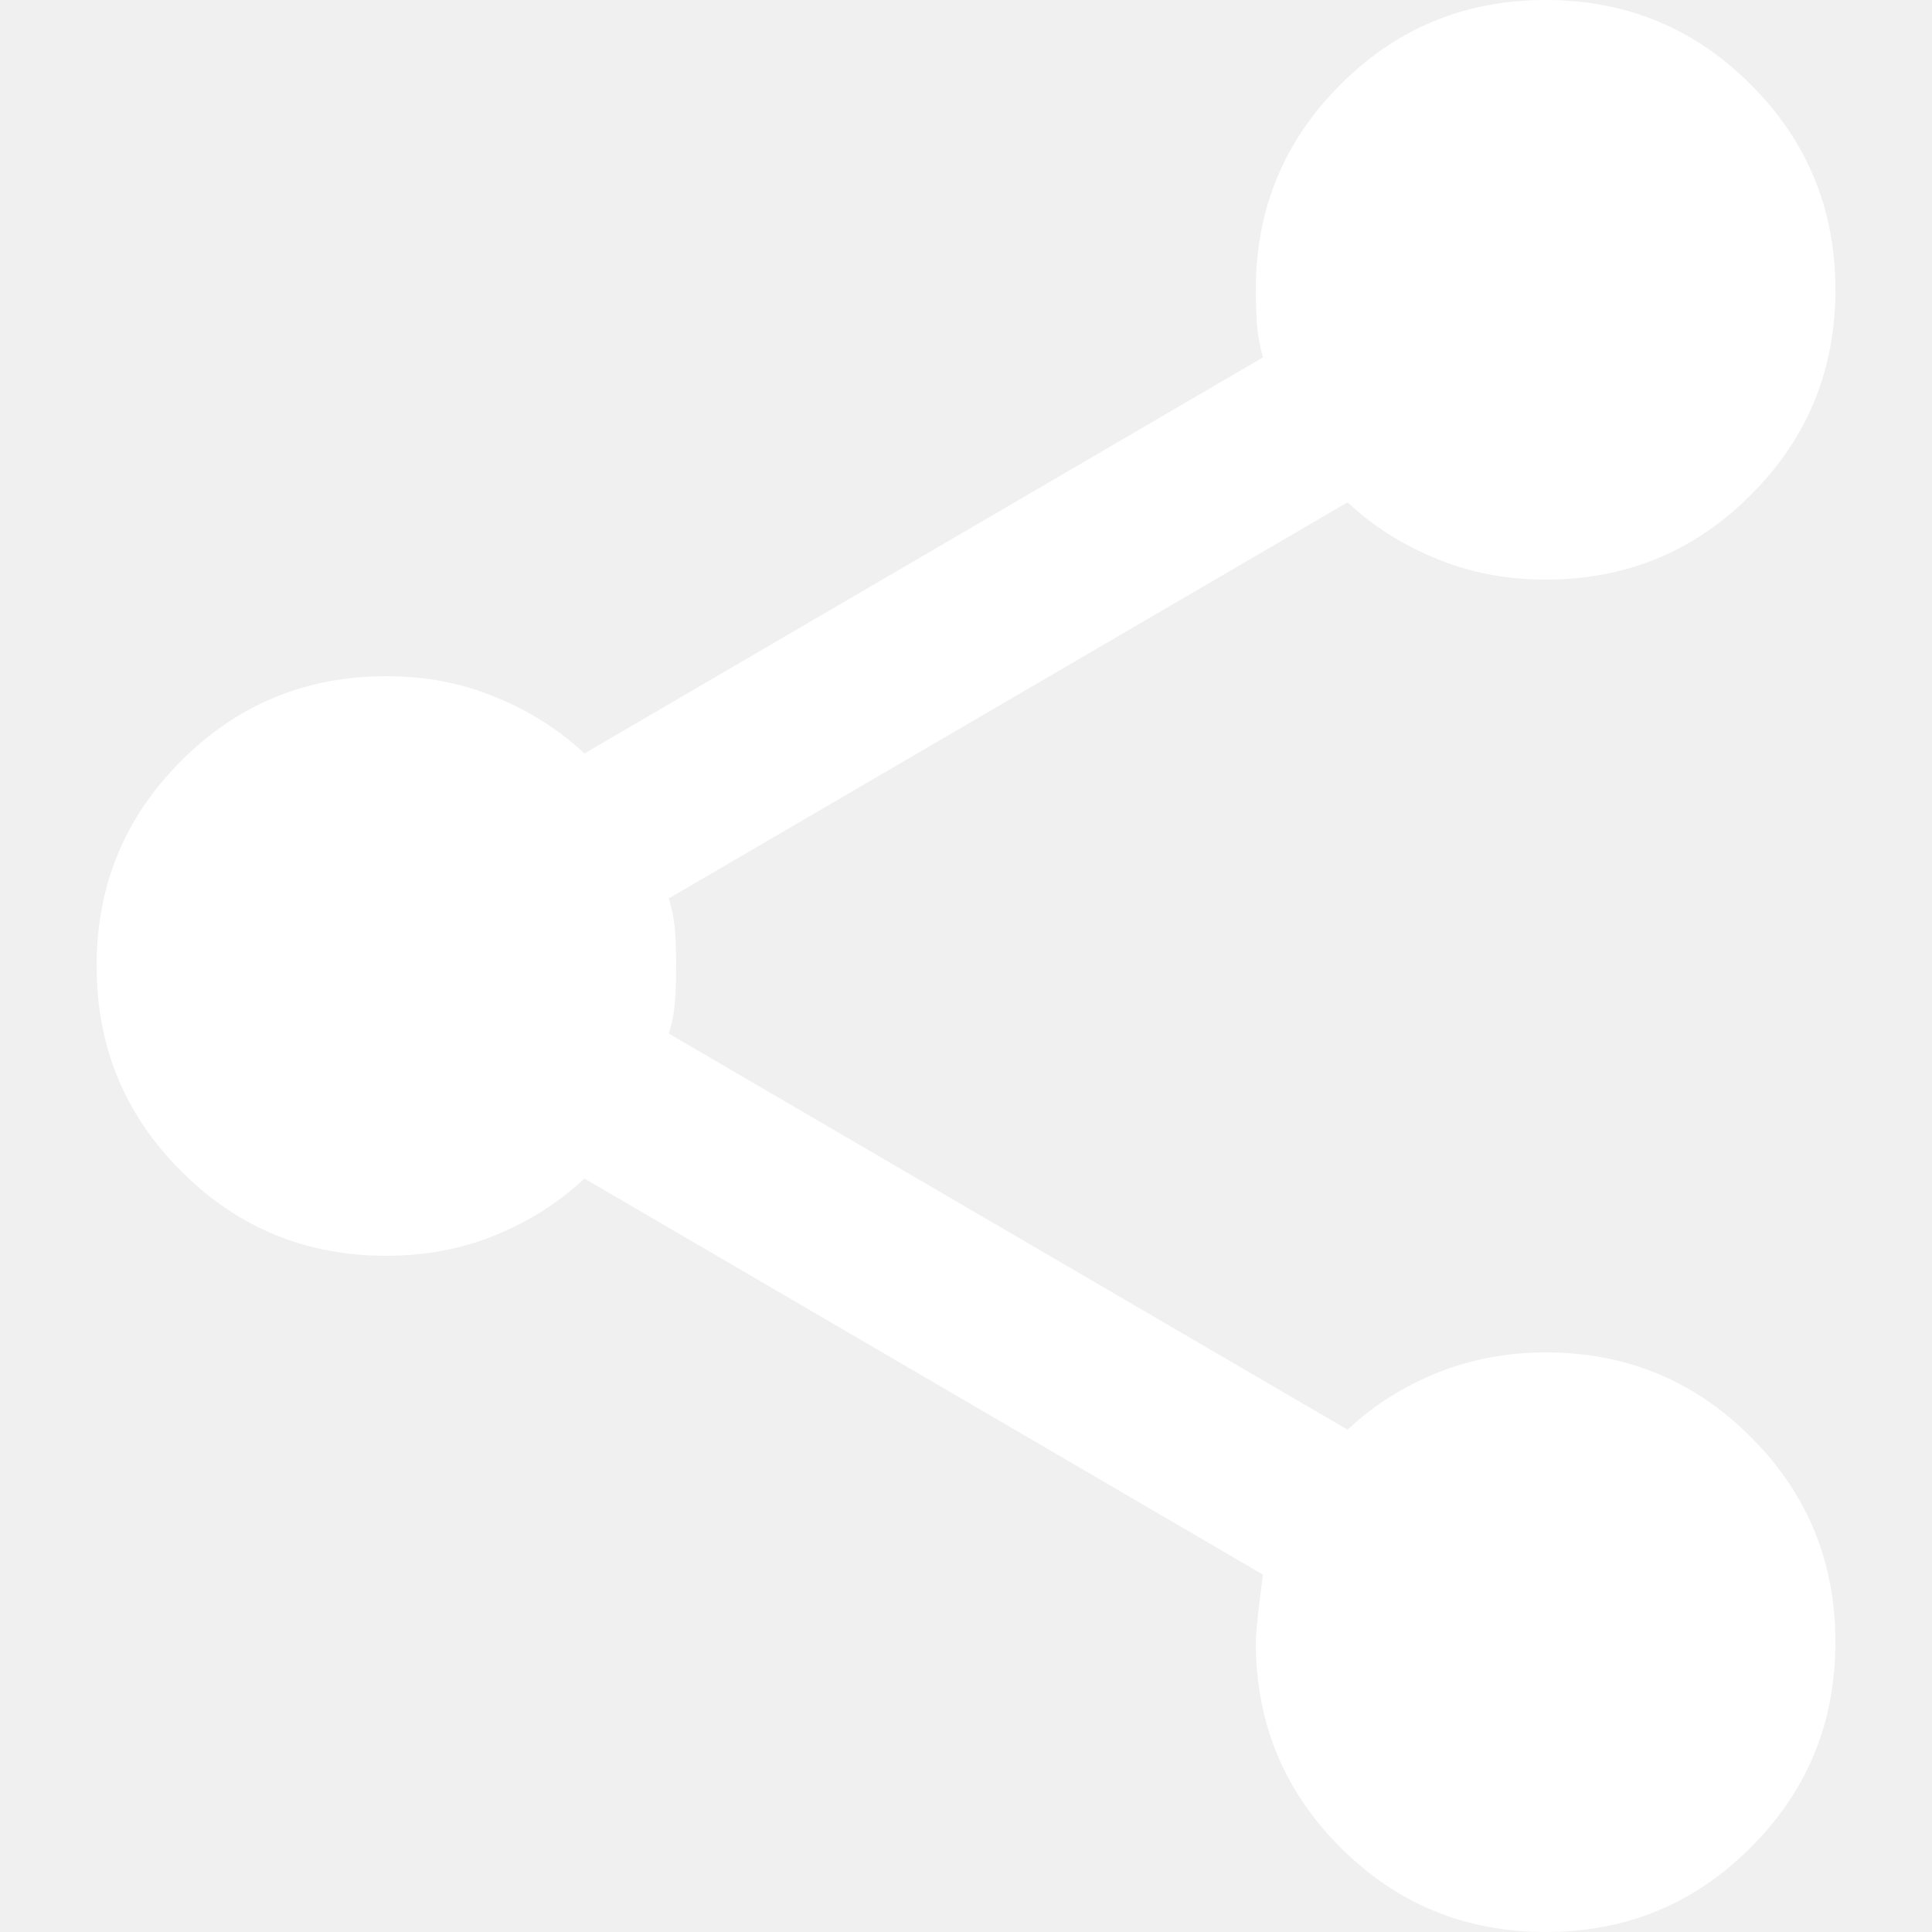
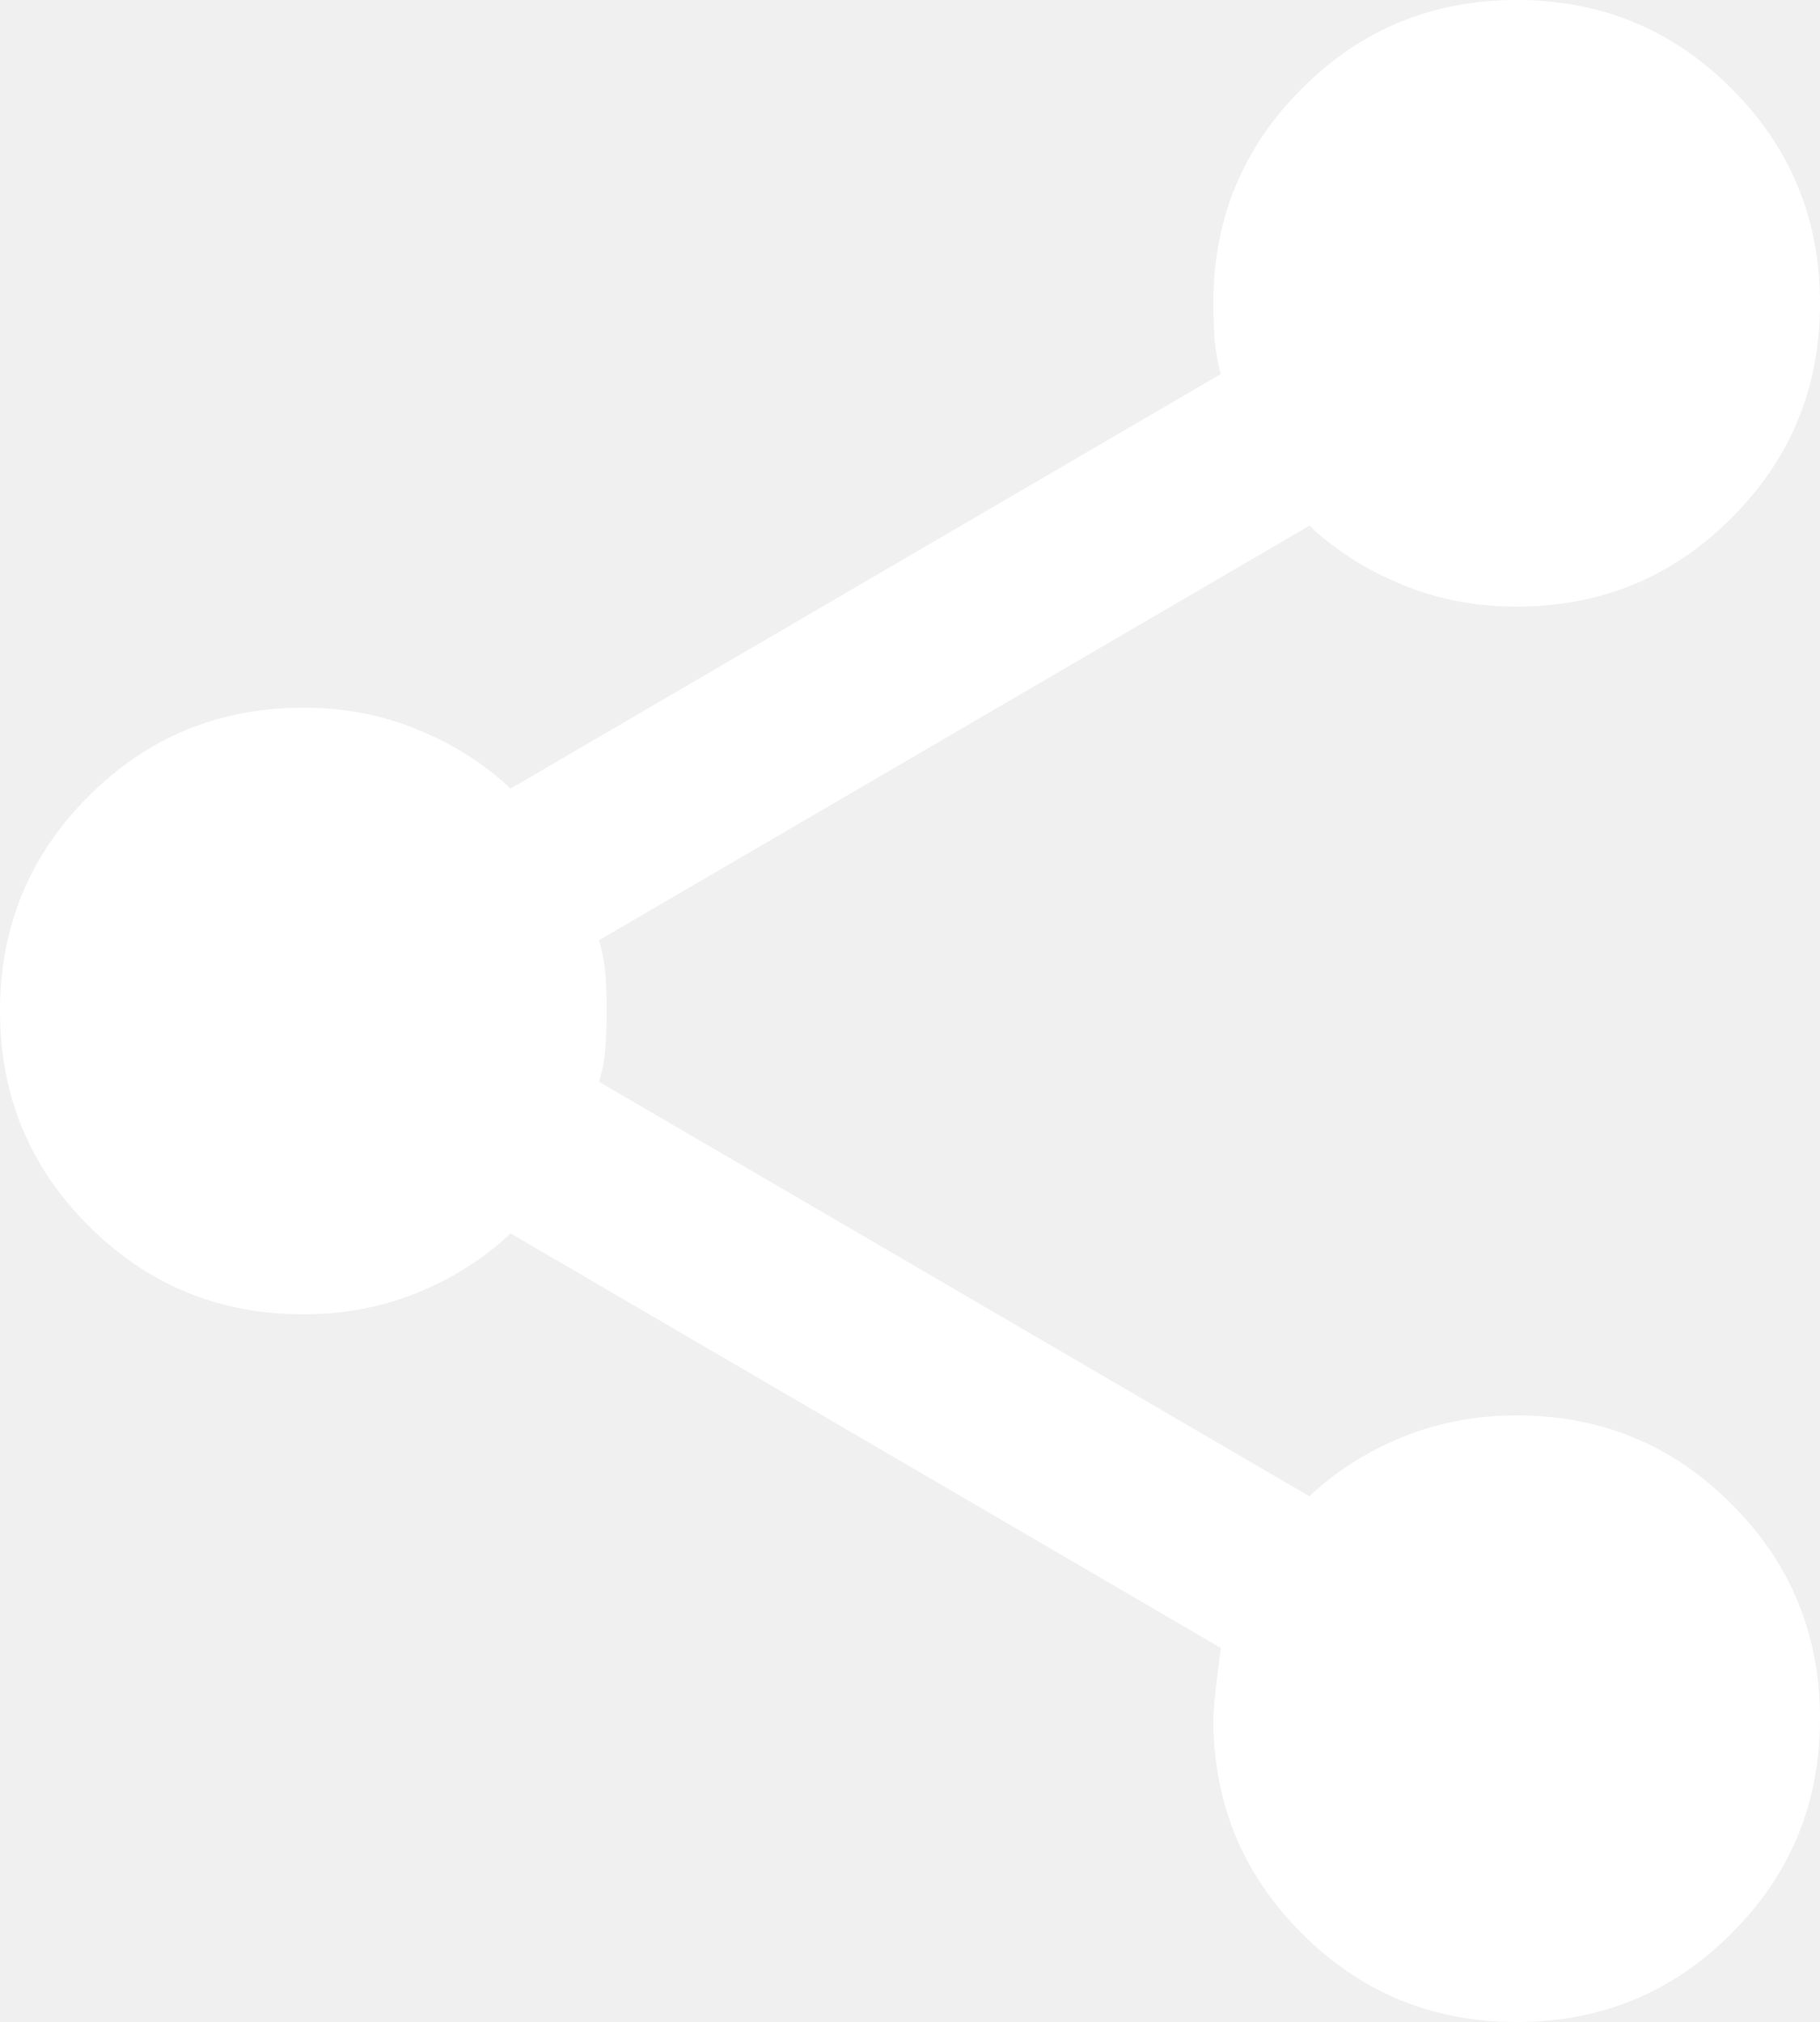
- <svg xmlns="http://www.w3.org/2000/svg" width="10" height="10" viewBox="0 0 10 10" fill="none">
-   <path d="M8 10C7.583 10 7.229 9.854 6.938 9.562C6.646 9.271 6.5 8.917 6.5 8.5C6.5 8.45 6.513 8.333 6.537 8.15L3.025 6.1C2.892 6.225 2.737 6.323 2.562 6.394C2.388 6.465 2.2 6.5 2 6.5C1.583 6.5 1.229 6.354 0.938 6.062C0.646 5.771 0.5 5.417 0.5 5C0.5 4.583 0.646 4.229 0.938 3.938C1.229 3.646 1.583 3.5 2 3.5C2.2 3.5 2.388 3.535 2.562 3.607C2.737 3.678 2.892 3.775 3.025 3.9L6.537 1.85C6.521 1.792 6.511 1.736 6.506 1.681C6.503 1.627 6.5 1.567 6.5 1.5C6.5 1.083 6.646 0.729 6.938 0.438C7.229 0.146 7.583 0 8 0C8.417 0 8.771 0.146 9.062 0.438C9.354 0.729 9.5 1.083 9.5 1.5C9.5 1.917 9.354 2.271 9.062 2.562C8.771 2.854 8.417 3 8 3C7.8 3 7.612 2.965 7.438 2.893C7.263 2.822 7.108 2.725 6.975 2.6L3.462 4.65C3.479 4.708 3.49 4.765 3.494 4.819C3.498 4.873 3.5 4.934 3.5 5C3.5 5.066 3.498 5.127 3.494 5.181C3.49 5.236 3.48 5.292 3.462 5.35L6.975 7.4C7.108 7.275 7.263 7.177 7.438 7.106C7.612 7.036 7.8 7 8 7C8.417 7 8.771 7.146 9.062 7.438C9.354 7.729 9.5 8.083 9.5 8.5C9.5 8.917 9.354 9.271 9.062 9.562C8.771 9.854 8.417 10 8 10Z" fill="white" />
+ <svg xmlns="http://www.w3.org/2000/svg" width="9" height="10" viewBox="0 0 9 10" fill="none">
+   <path d="M7.5 10C7.083 10 6.729 9.854 6.438 9.562C6.146 9.271 6 8.917 6 8.5C6 8.45 6.013 8.333 6.037 8.15L2.525 6.1C2.392 6.225 2.237 6.323 2.062 6.394C1.887 6.465 1.7 6.5 1.5 6.5C1.083 6.5 0.729 6.354 0.438 6.062C0.146 5.771 0 5.417 0 5C0 4.583 0.146 4.229 0.438 3.938C0.729 3.646 1.083 3.5 1.5 3.5C1.7 3.5 1.887 3.535 2.062 3.607C2.237 3.678 2.392 3.775 2.525 3.9L6.037 1.85C6.021 1.792 6.011 1.736 6.006 1.681C6.003 1.627 6 1.567 6 1.5C6 1.083 6.146 0.729 6.438 0.438C6.729 0.146 7.083 0 7.5 0C7.917 0 8.271 0.146 8.562 0.438C8.854 0.729 9 1.083 9 1.5C9 1.917 8.854 2.271 8.562 2.562C8.271 2.854 7.917 3 7.5 3C7.3 3 7.112 2.965 6.938 2.893C6.763 2.822 6.608 2.725 6.475 2.6L2.962 4.65C2.979 4.708 2.99 4.765 2.994 4.819C2.998 4.873 3 4.934 3 5C3 5.066 2.998 5.127 2.994 5.181C2.99 5.236 2.98 5.292 2.962 5.35L6.475 7.4C6.608 7.275 6.763 7.177 6.938 7.106C7.112 7.036 7.3 7 7.5 7C7.917 7 8.271 7.146 8.562 7.438C8.854 7.729 9 8.083 9 8.5C9 8.917 8.854 9.271 8.562 9.562C8.271 9.854 7.917 10 7.5 10Z" fill="white" />
</svg>
